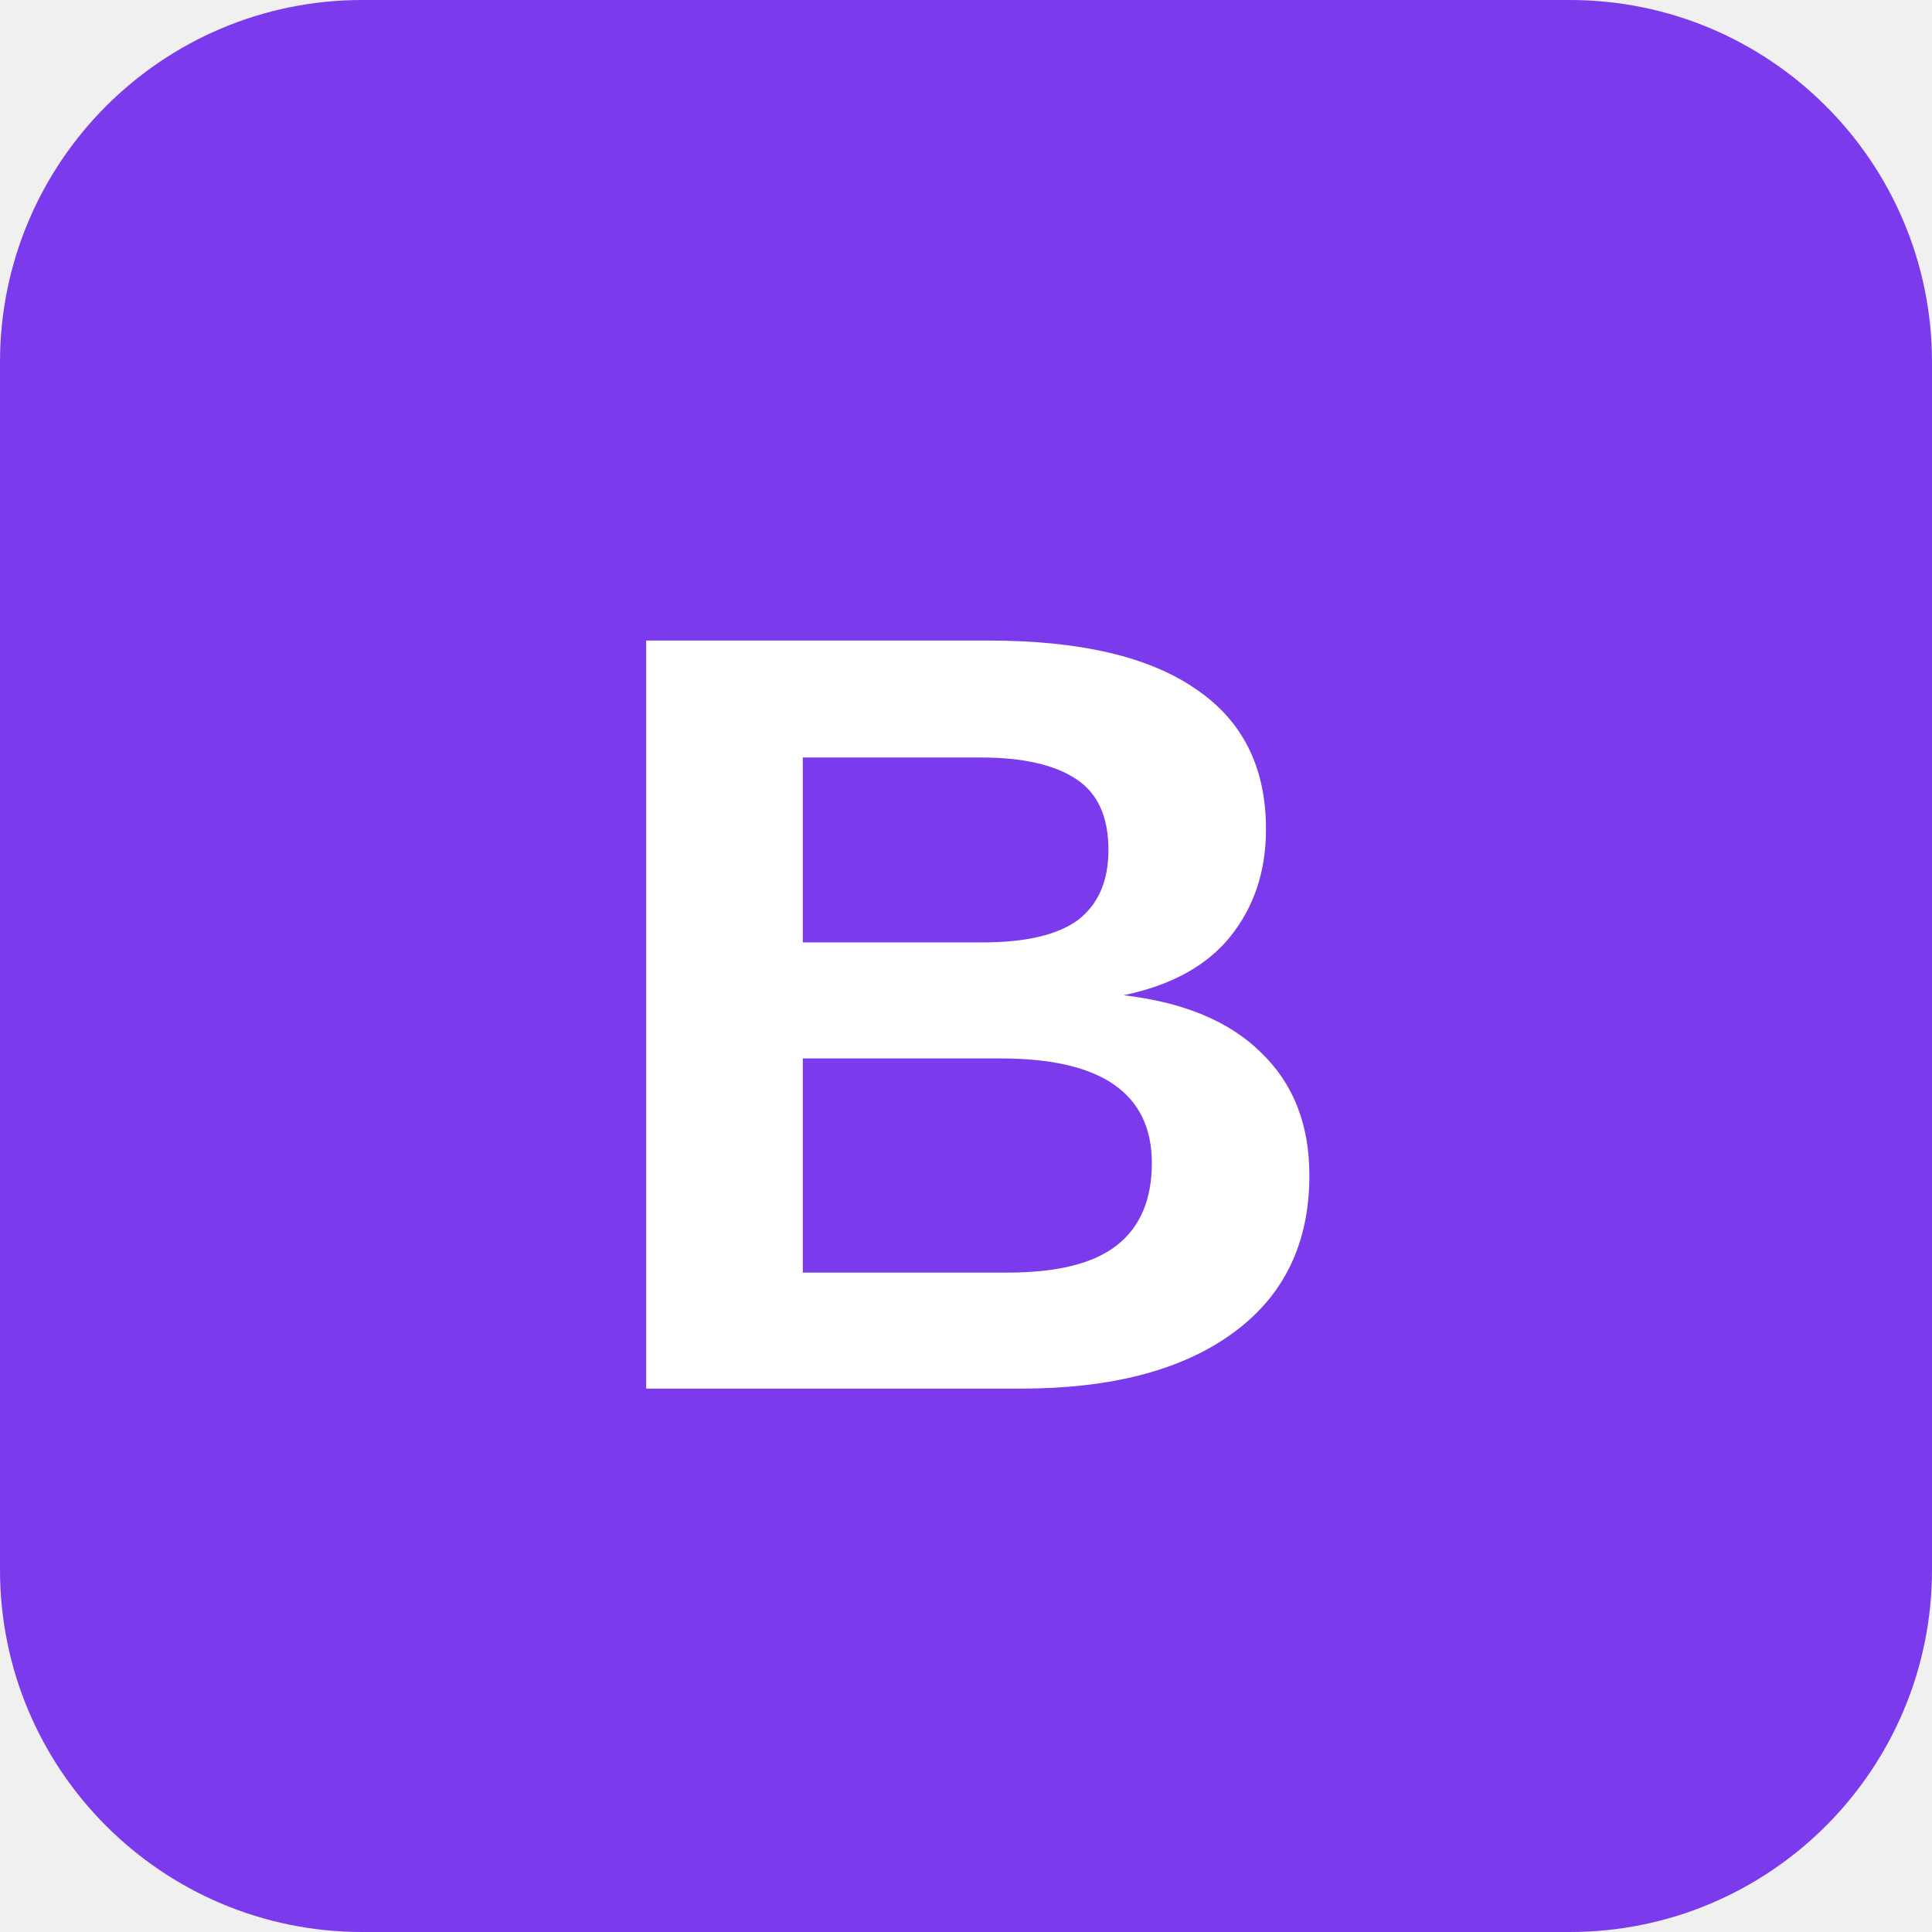
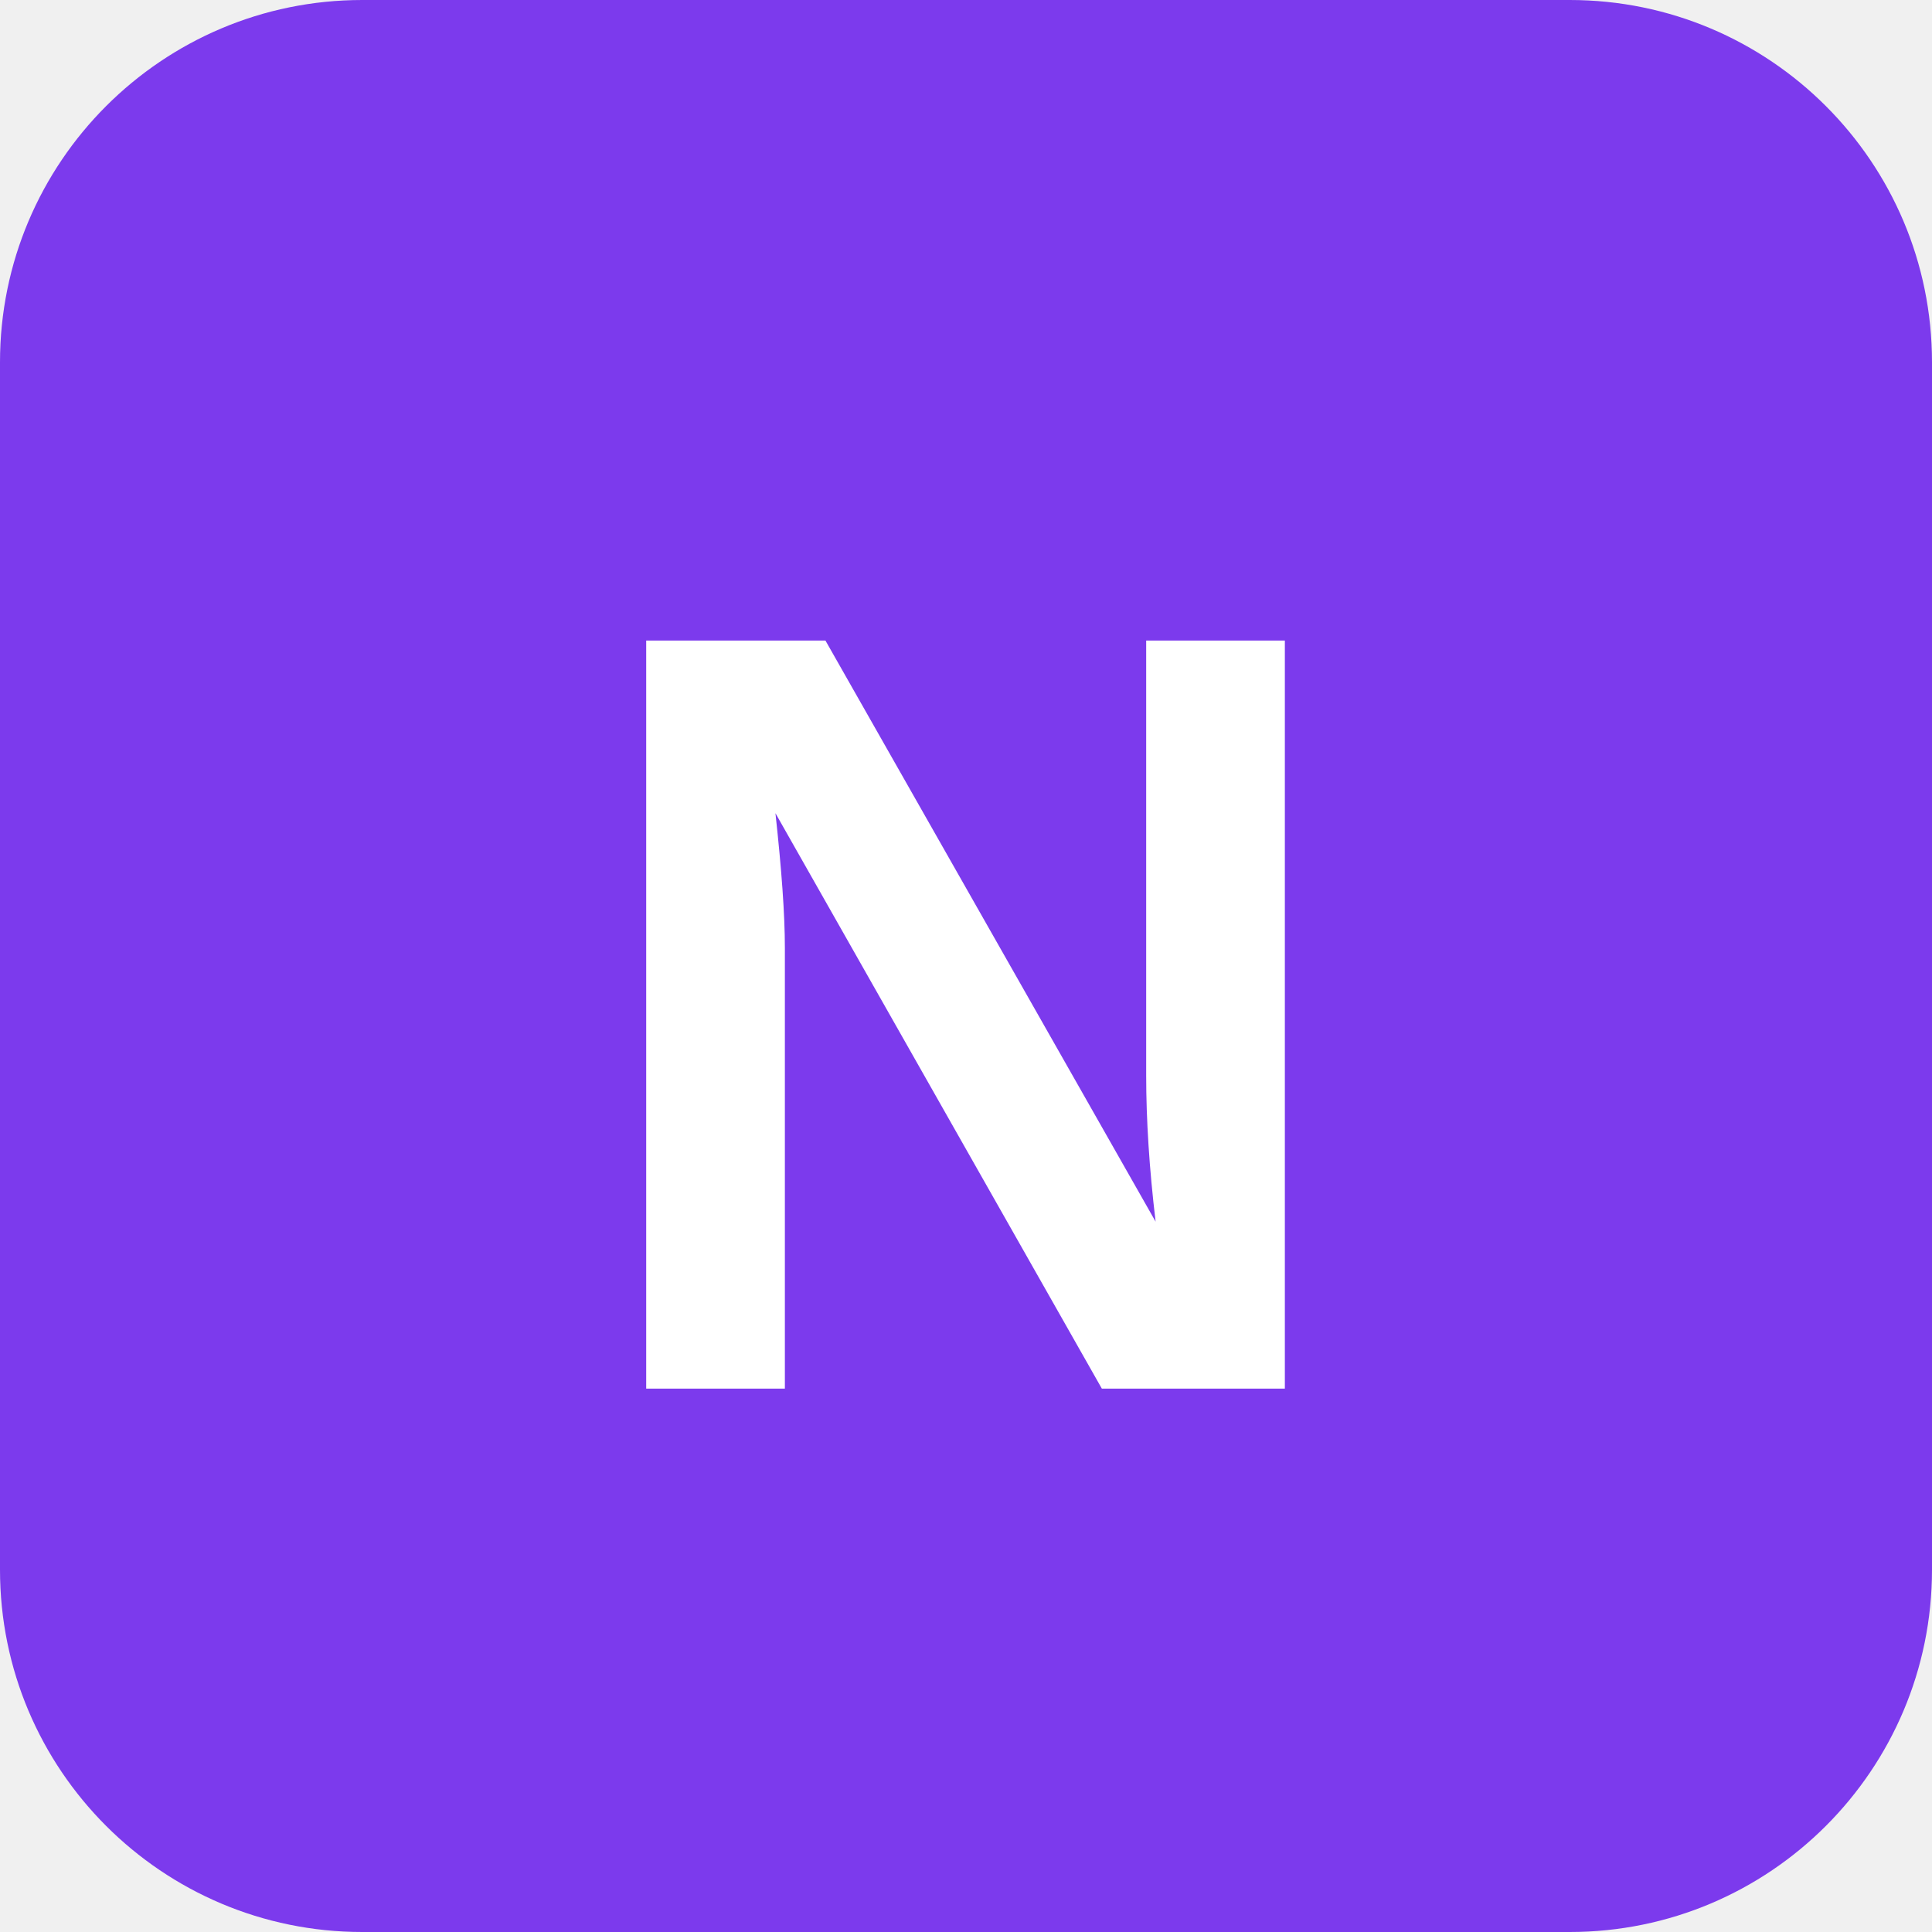
<svg xmlns="http://www.w3.org/2000/svg" viewBox="0 0 32 32">
  <rect width="32" height="32" rx="6" fill="#7c3aed" />
-   <text x="16" y="23" text-anchor="middle" font-family="Arial,sans-serif" font-weight="bold" font-size="18" fill="white">B</text>
+   <text x="16" y="23" text-anchor="middle" font-family="Arial,sans-serif" font-weight="bold" font-size="18" fill="white">N</text>
</svg>
